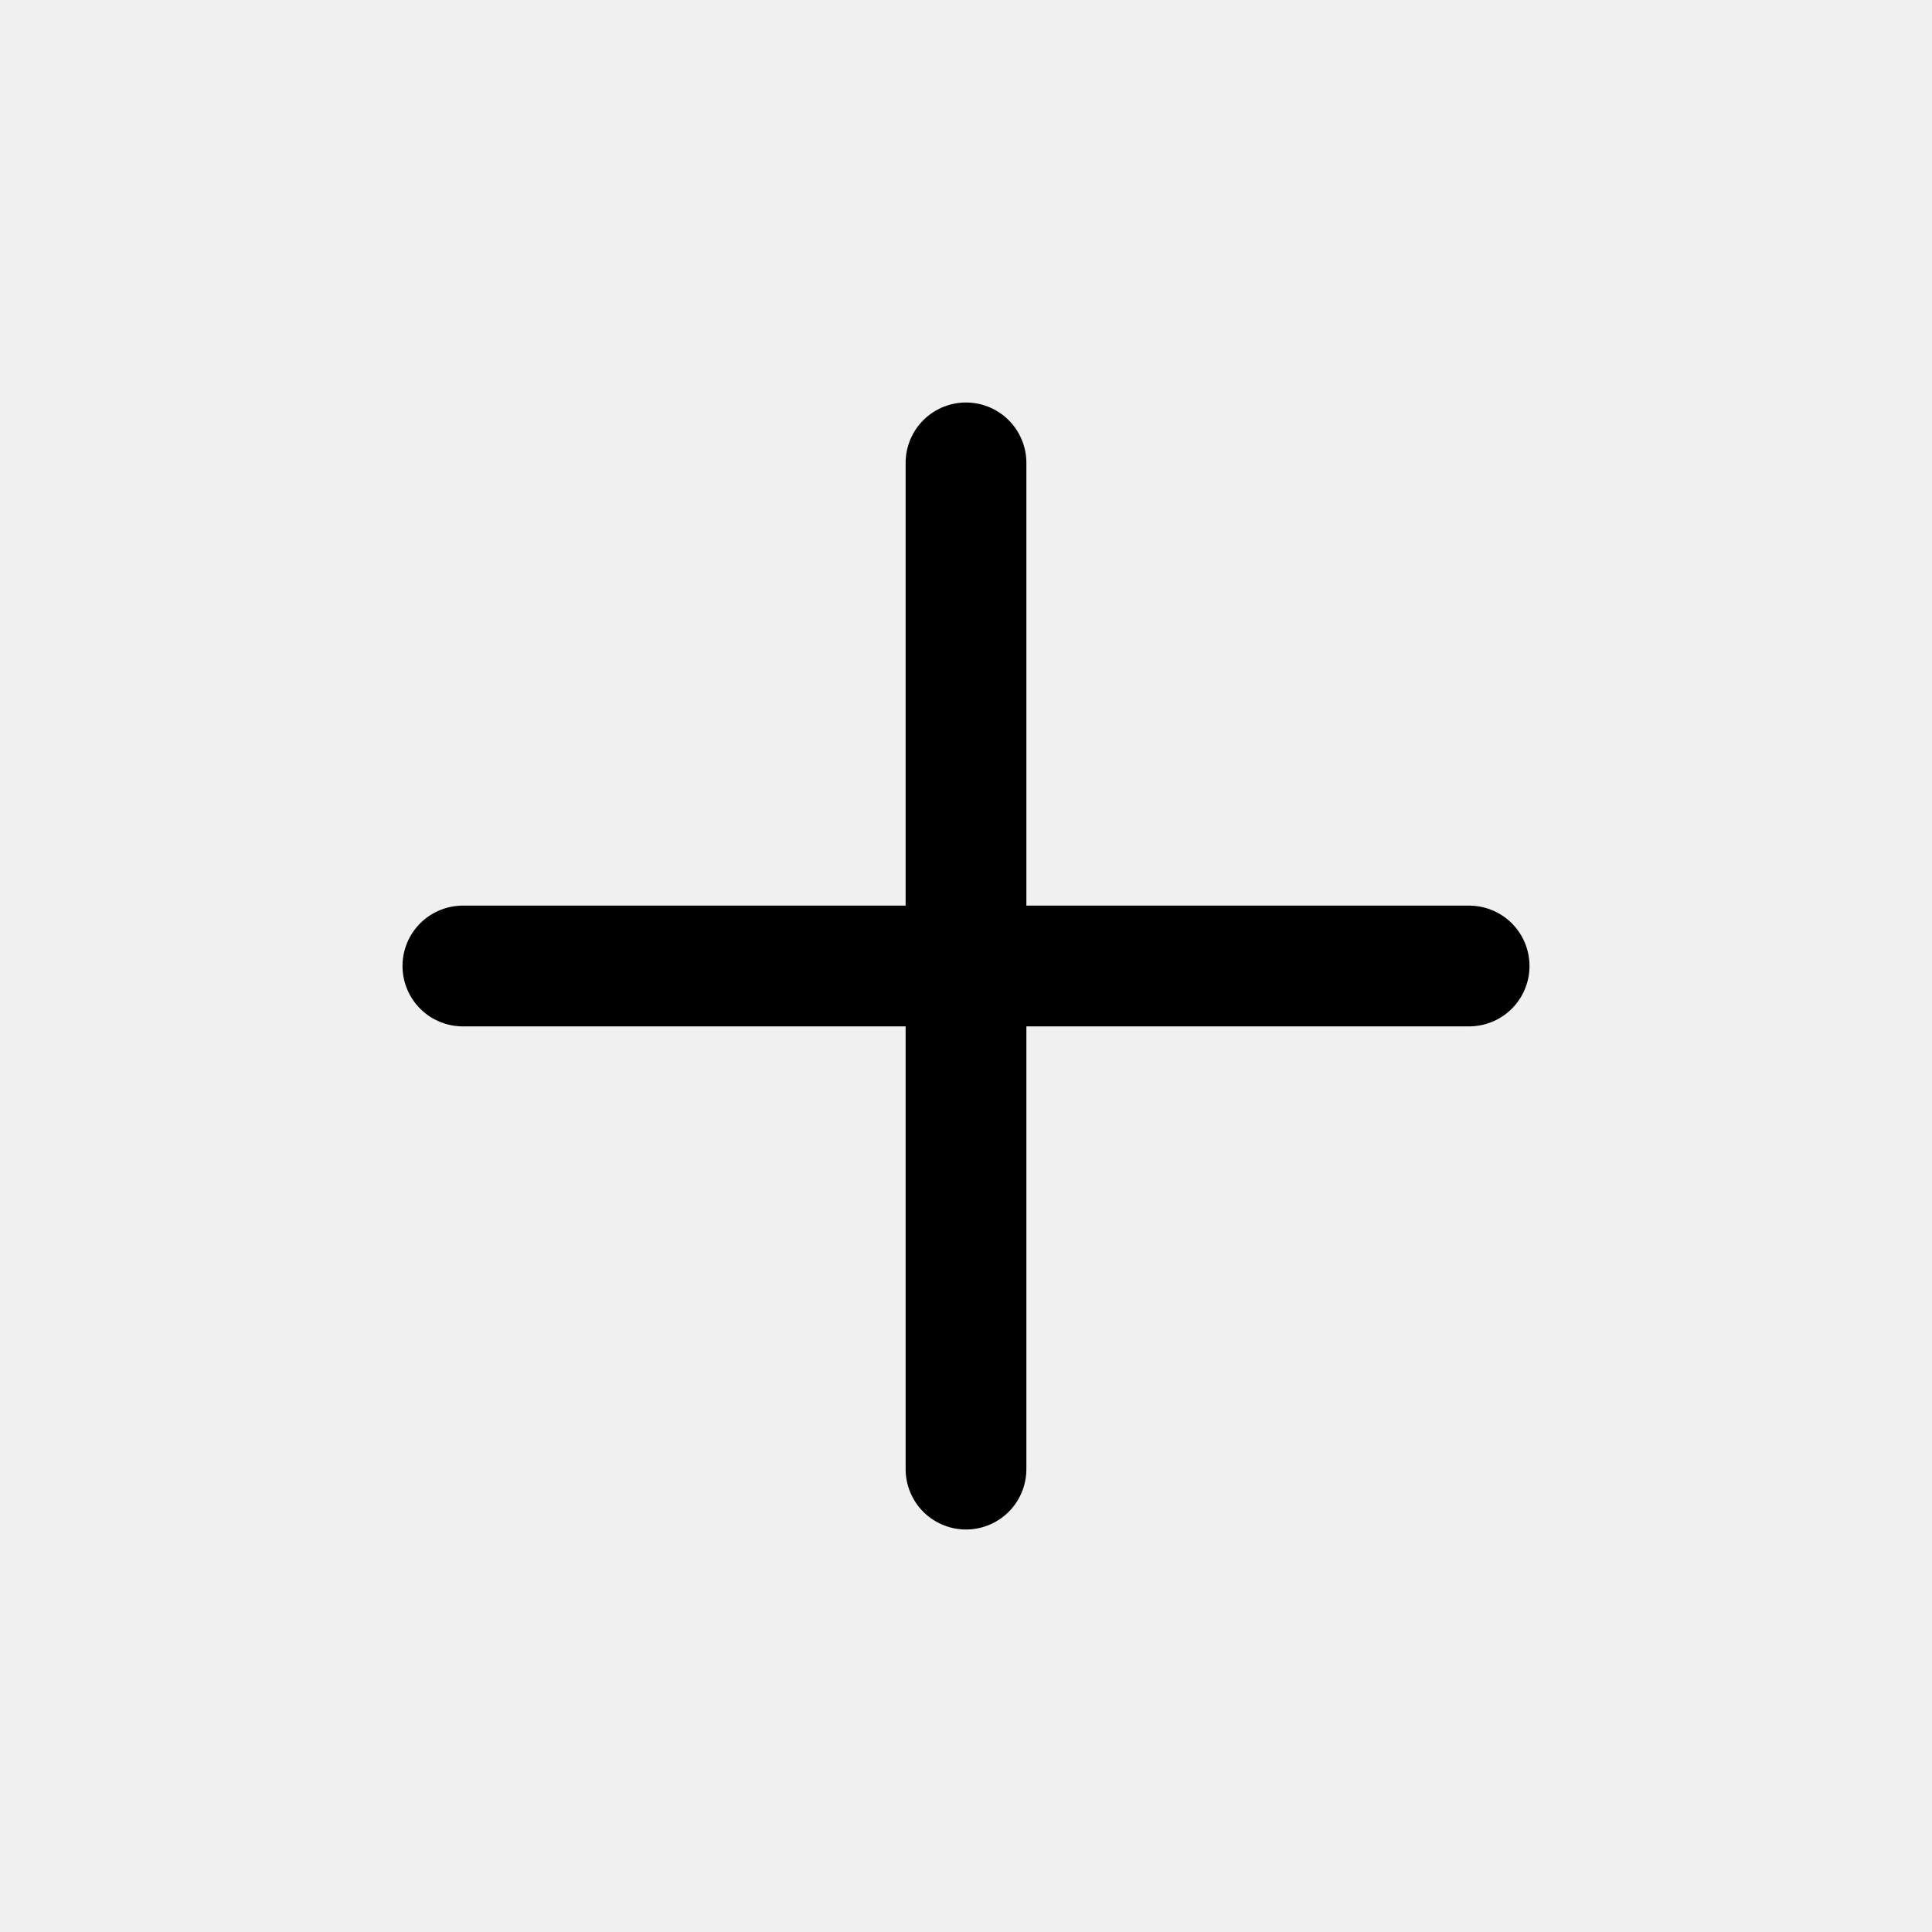
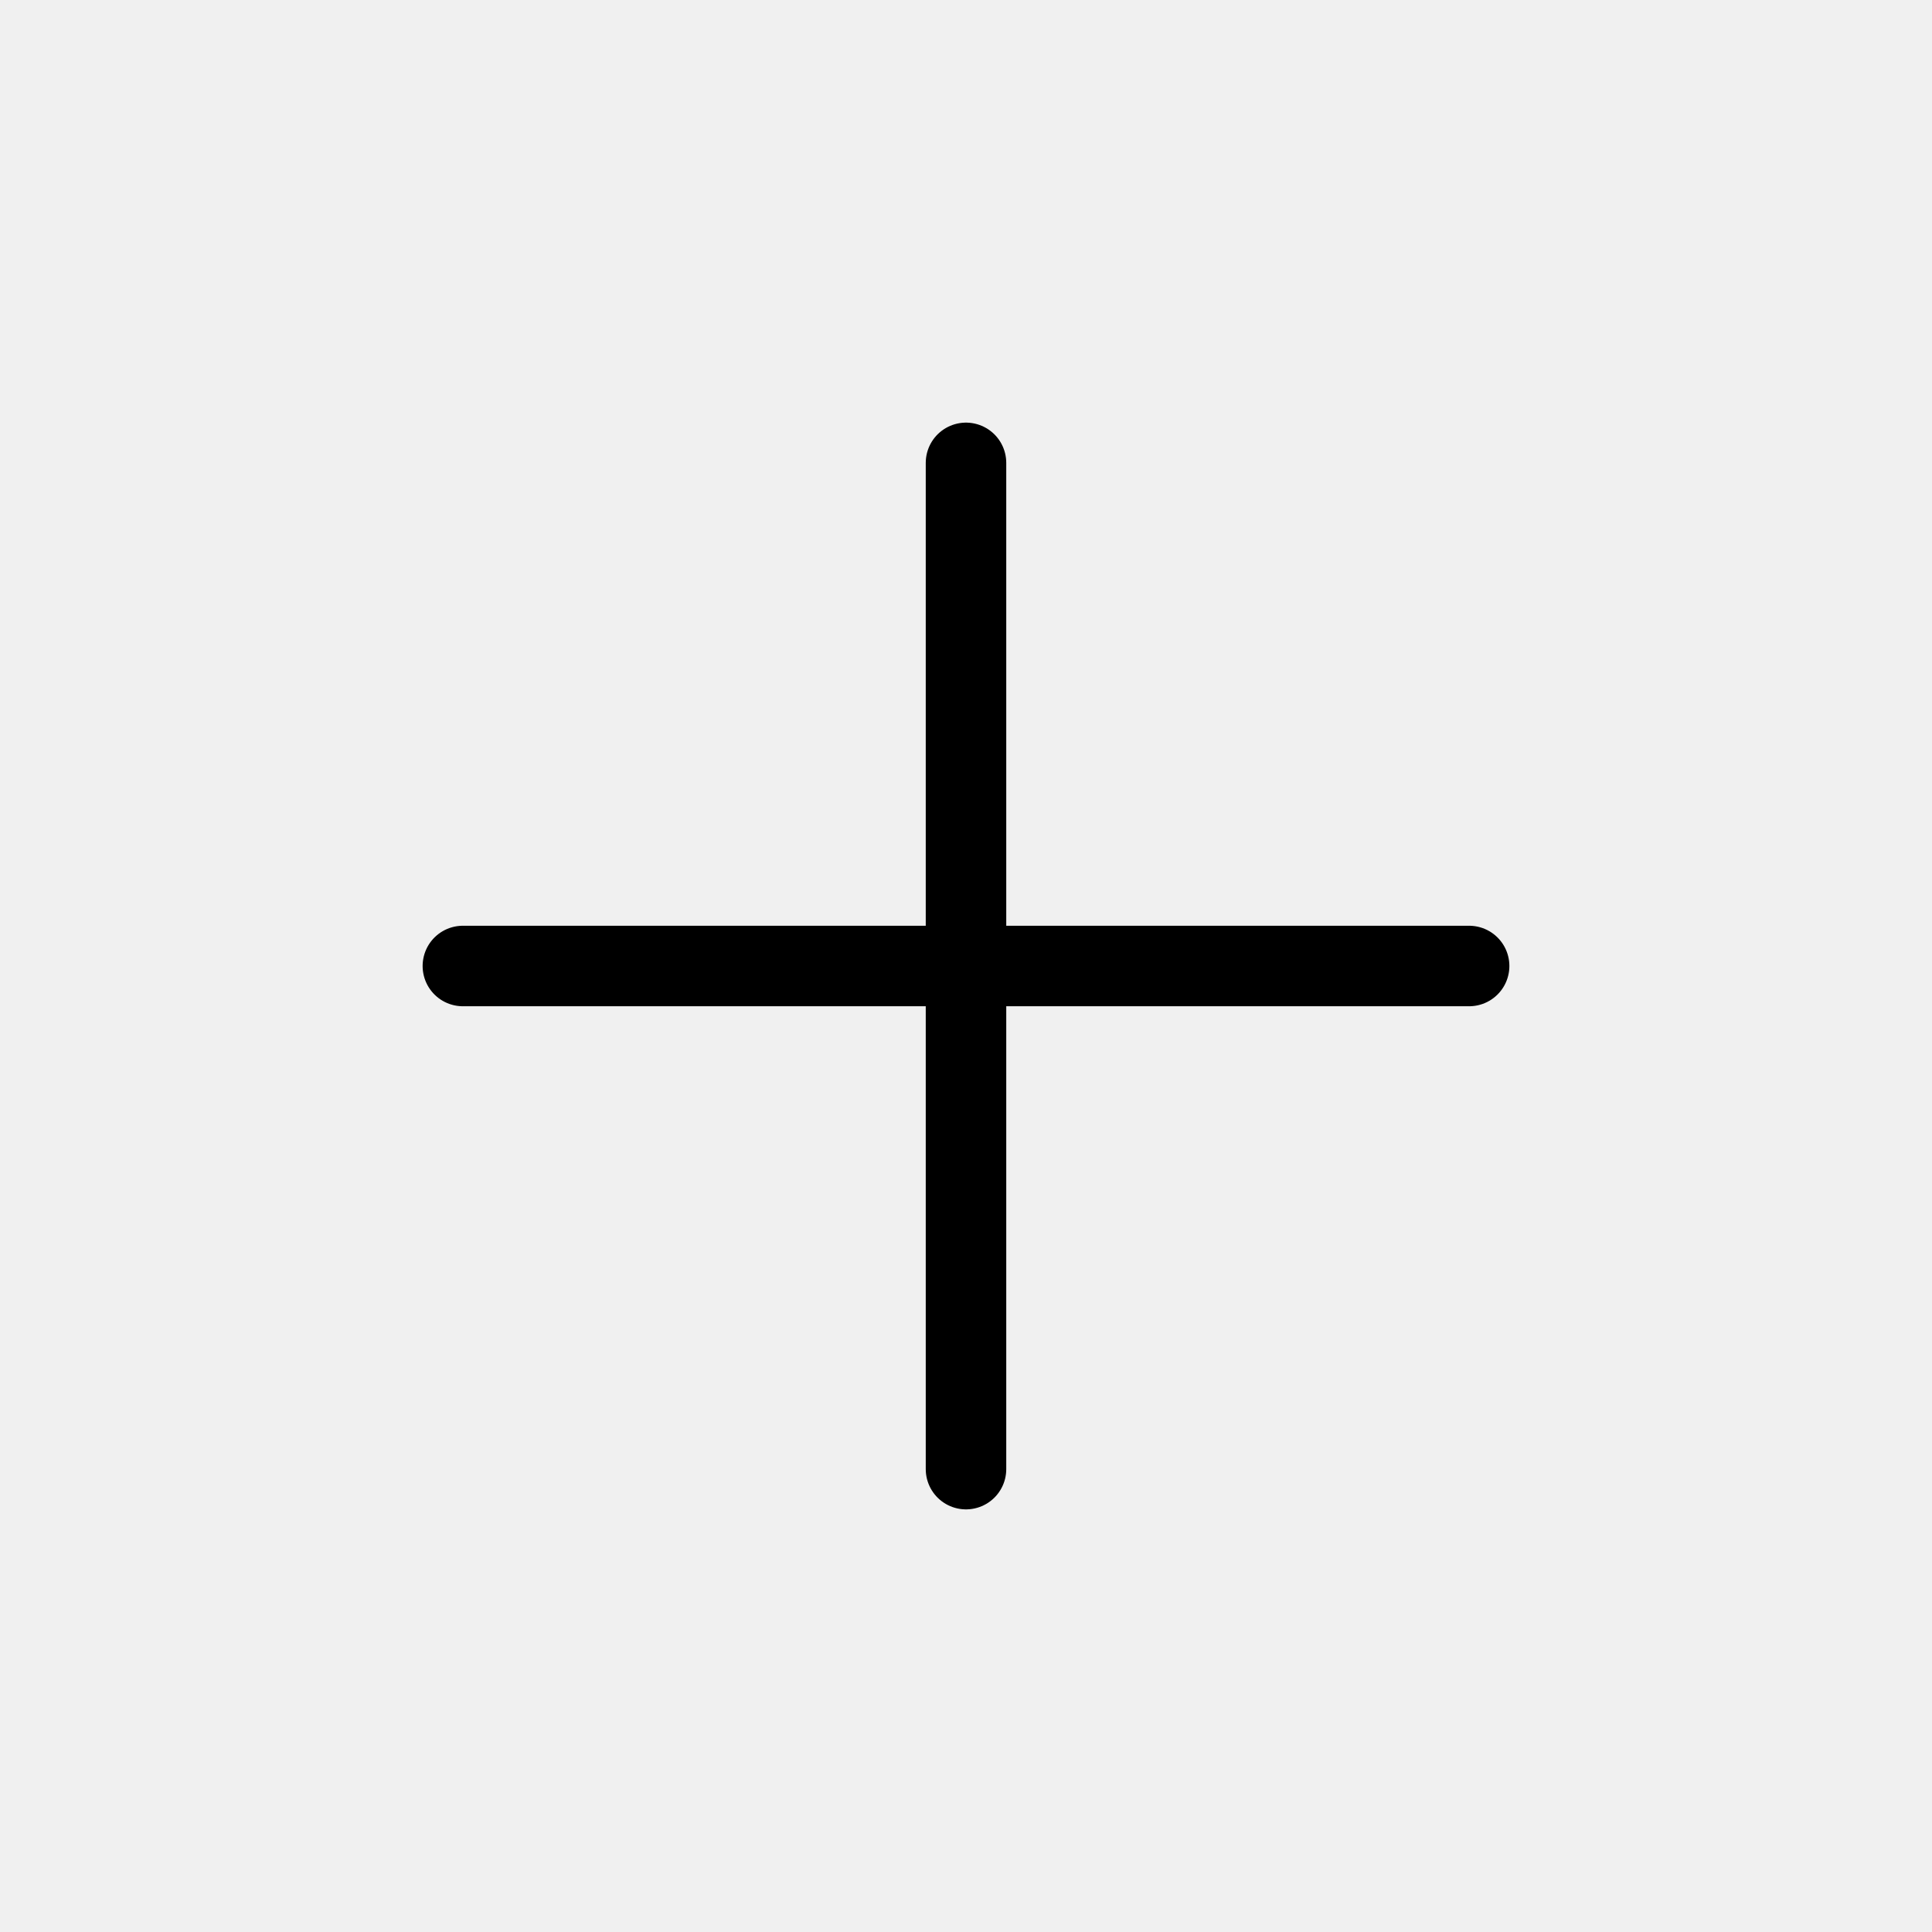
- <svg width="24" height="24" fill="none" viewBox="0 0 24 24">
-   <path stroke="currentColor" stroke-linecap="round" stroke-linejoin="round" stroke-width="1.5" d="M12 5.75V18.25" />
-   <path stroke="currentColor" stroke-linecap="round" stroke-linejoin="round" stroke-width="1.5" d="M18.25 12L5.75 12" />
+ <svg xmlns="http://www.w3.org/2000/svg" width="24" height="24" viewBox="0 0 24 24">
+   <path fill="white" stroke="black" stroke-linecap="round" stroke-linejoin="round" stroke-width="1" d="M12 5.75V18.25" />
+   <path fill="white" stroke="black" stroke-linecap="round" stroke-linejoin="round" stroke-width="1" d="M18.25 12L5.75 12" />
</svg>
